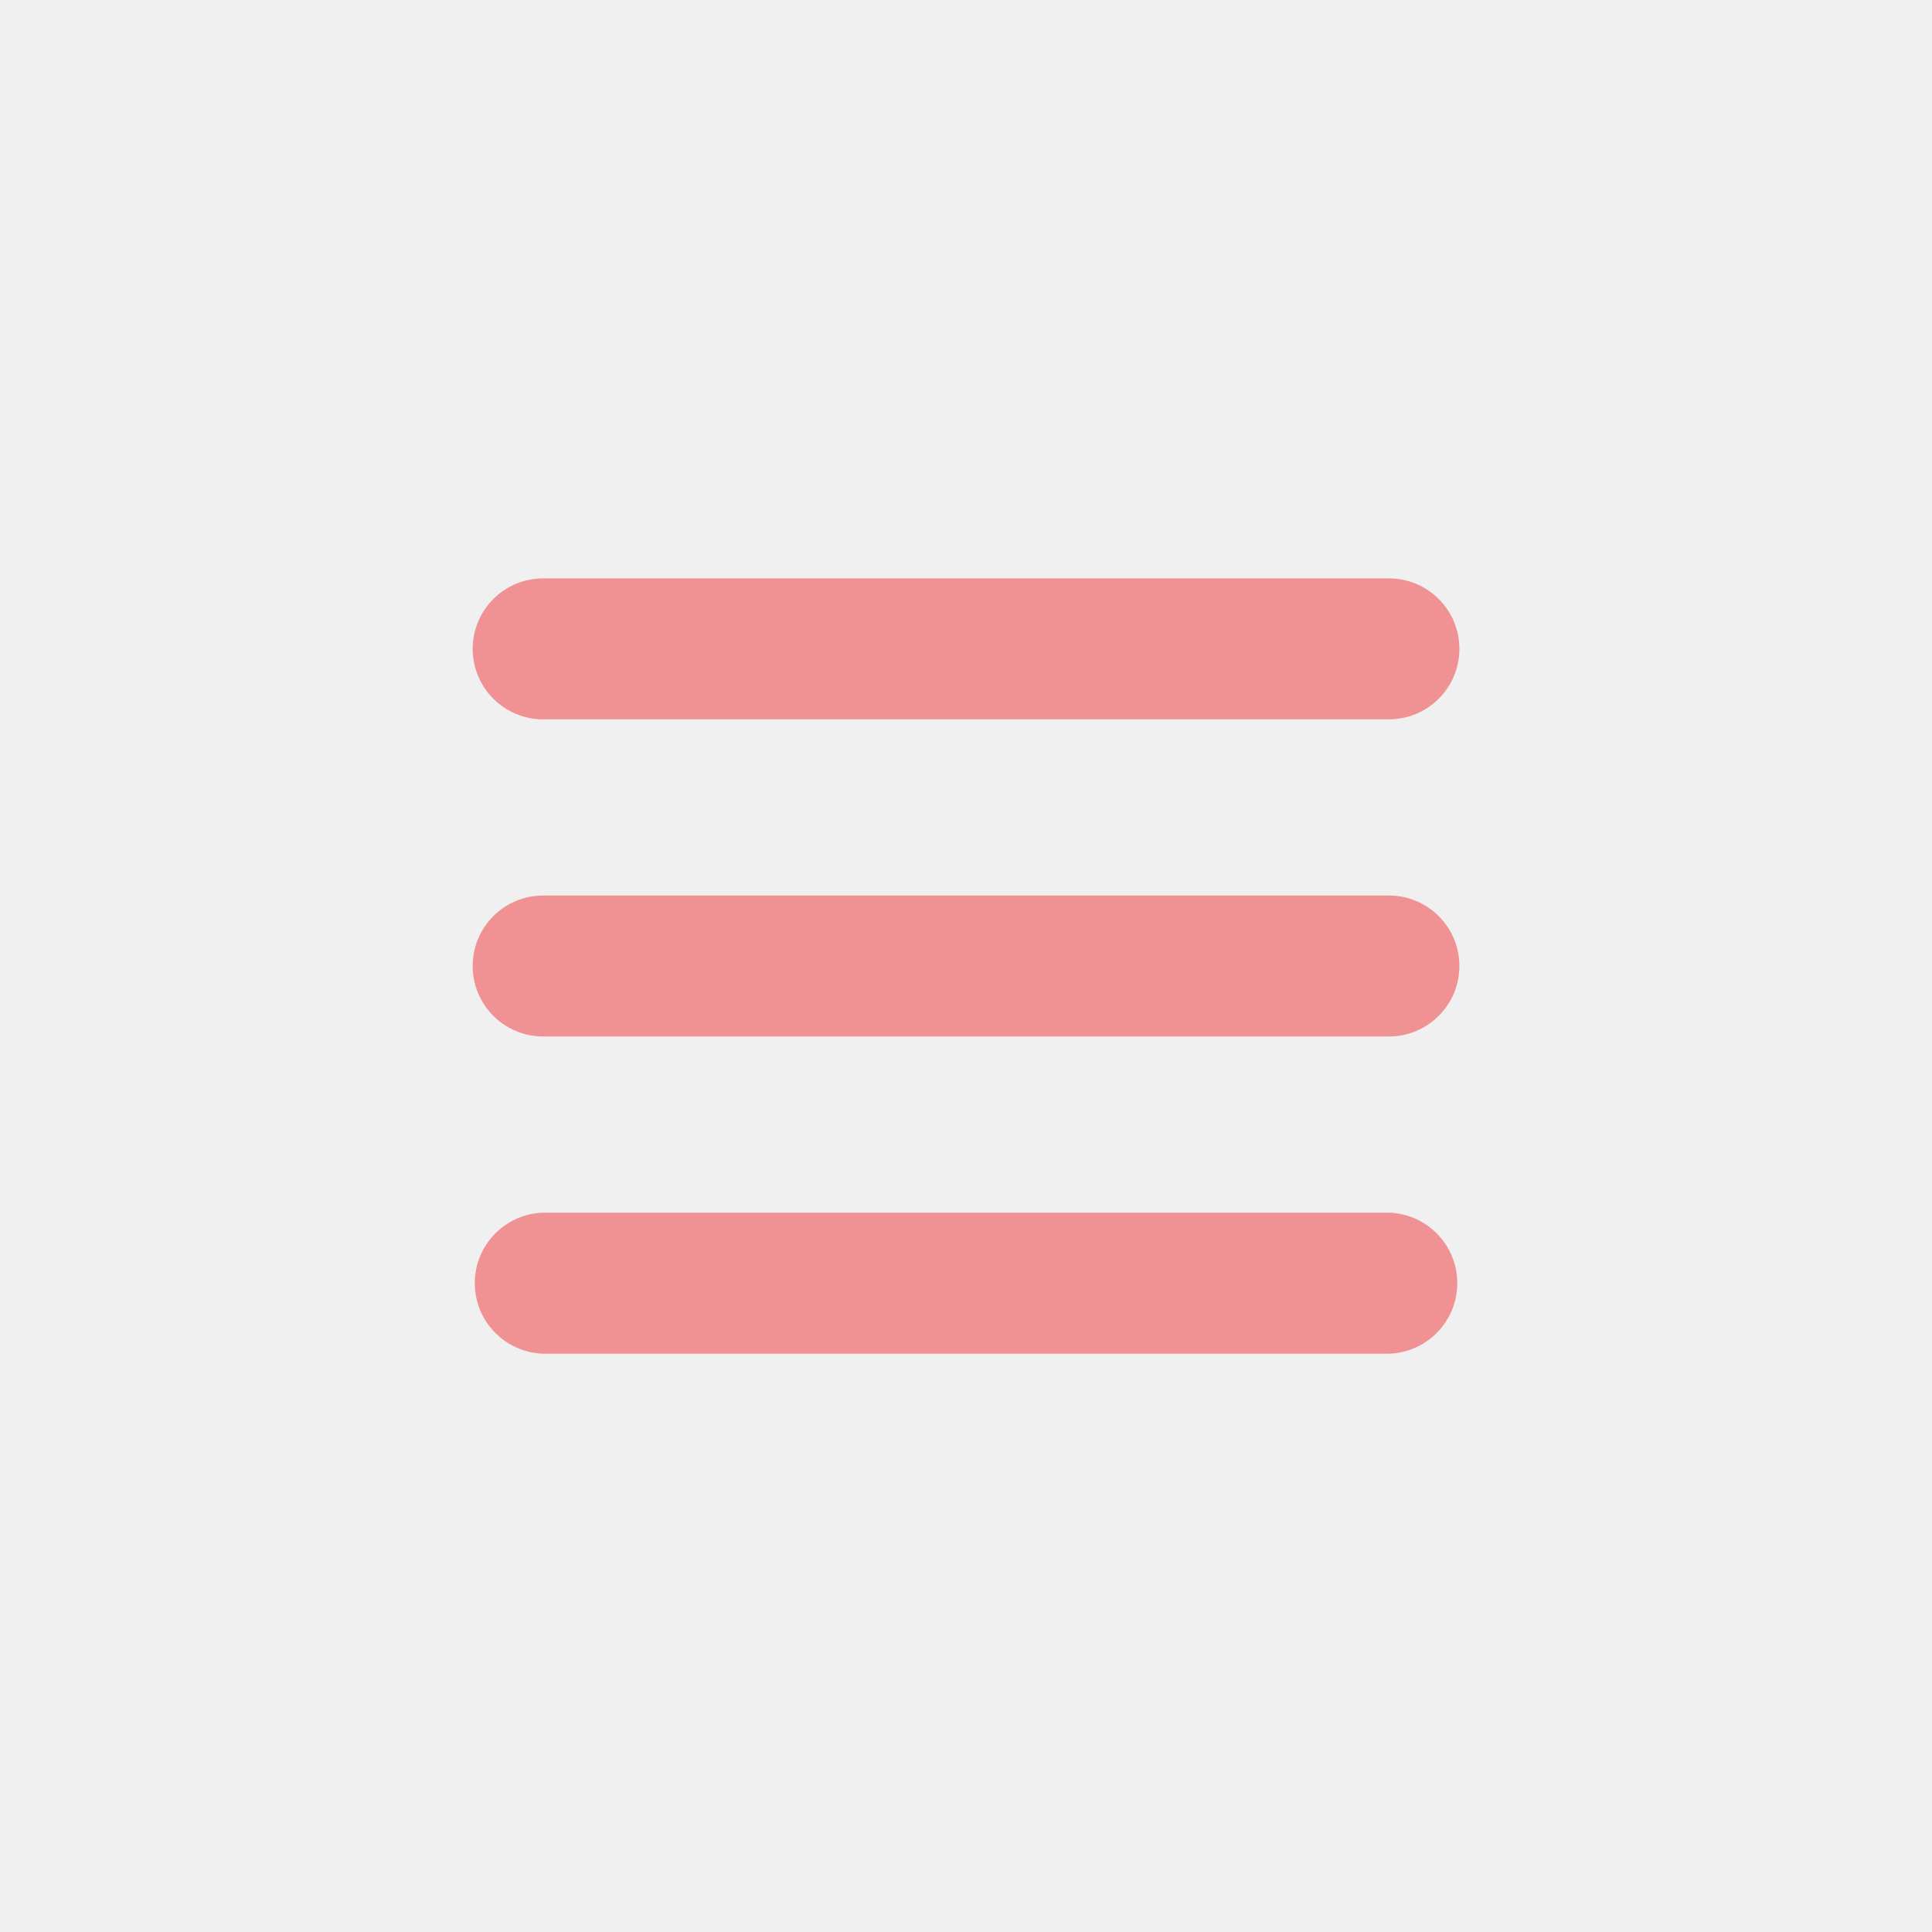
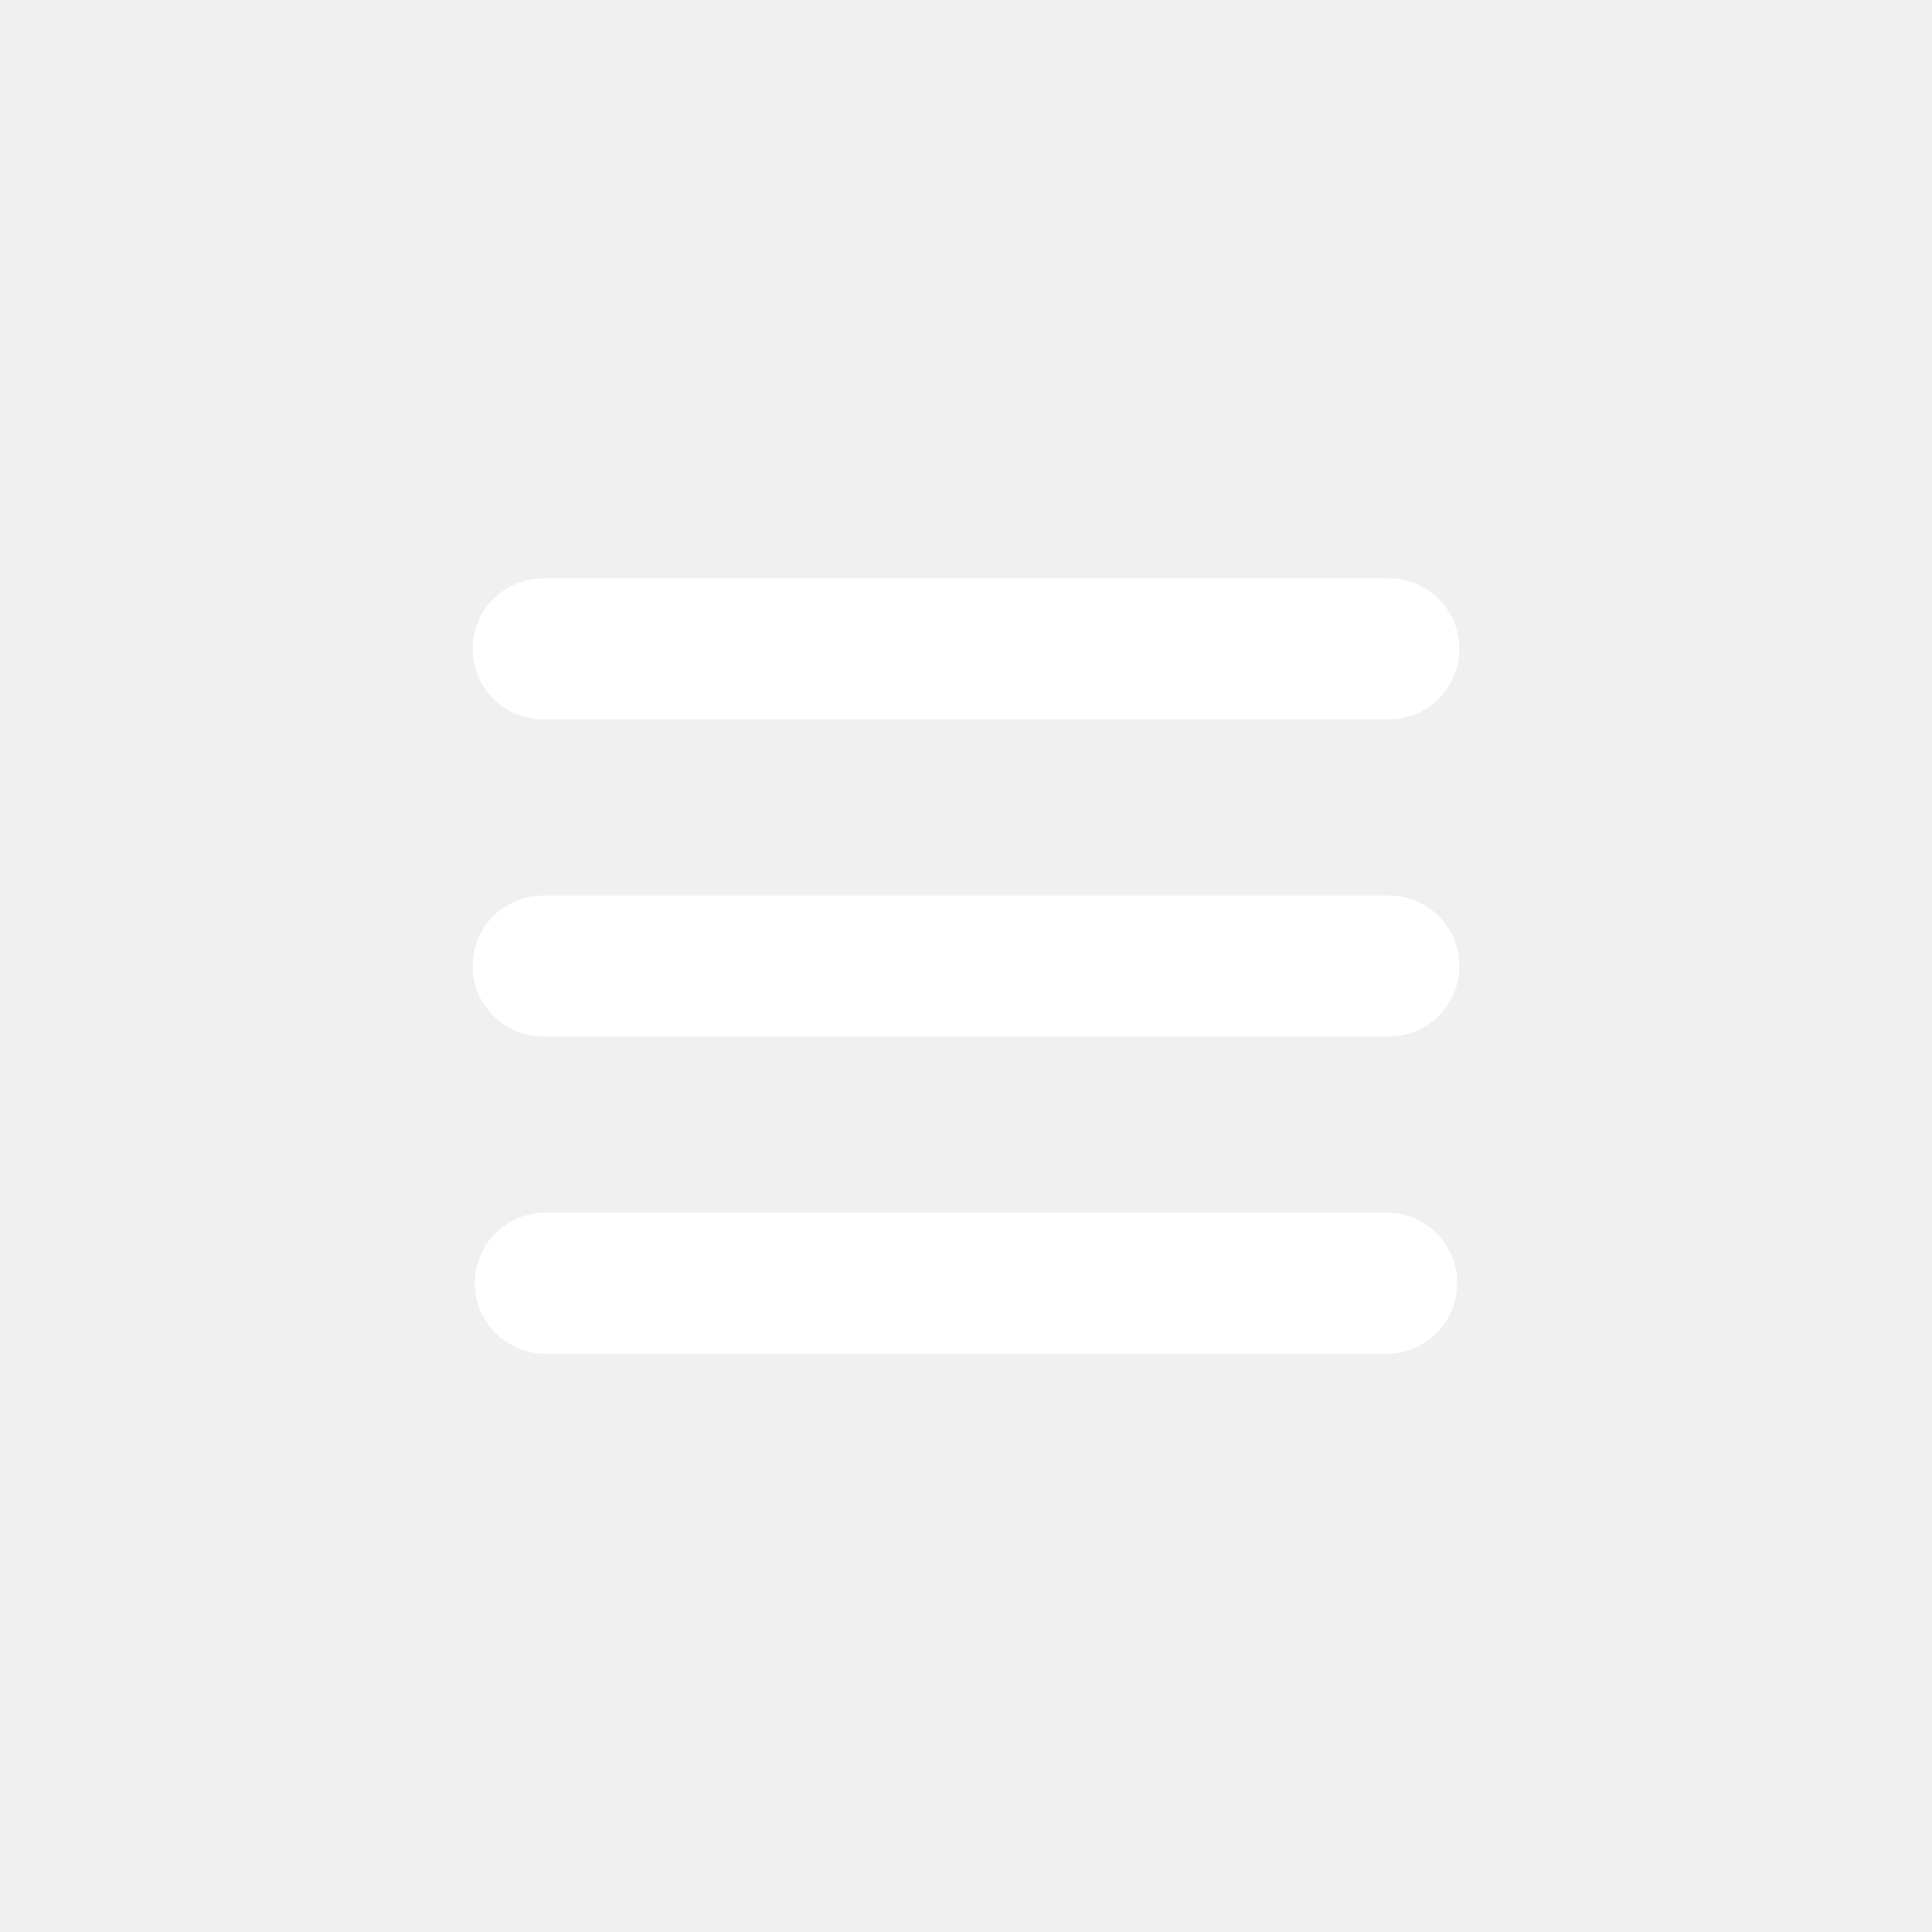
<svg xmlns="http://www.w3.org/2000/svg" viewBox="0 0 283.46 283.46">
  <defs>
-     <style>.cls-1{fill:#e78d8e;}.cls-2{fill:#f09293;}.cls-3{fill:none;}</style>
+     <style>.cls-1{fill:#fff;}.cls-2{fill:none;}</style>
  </defs>
  <g id="圖層_2" data-name="圖層 2">
    <g id="圖層_1-2" data-name="圖層 1">
      <line class="cls-1" x1="79.69" y1="95.2" x2="203.78" y2="95.2" />
-       <path class="cls-2" d="M203.78,105.54H79.69a10.34,10.34,0,0,1,0-20.68H203.78a10.34,10.34,0,0,1,0,20.68Z" />
+       <path class="cls-1" d="M203.78,105.54H79.69a10.34,10.34,0,0,1,0-20.68H203.78a10.34,10.34,0,0,1,0,20.68Z" />
      <line class="cls-1" x1="203.78" y1="141.73" x2="79.69" y2="141.73" />
-       <path class="cls-2" d="M203.78,152.07H79.69a10.34,10.34,0,1,1,0-20.68H203.78a10.34,10.34,0,0,1,0,20.68Z" />
+       <path class="cls-1" d="M203.78,152.07H79.69a10.34,10.34,0,1,1,0-20.68H203.78a10.34,10.34,0,0,1,0,20.68Z" />
      <line class="cls-1" x1="203.78" y1="188.26" x2="79.69" y2="188.26" />
-       <path class="cls-2" d="M203.78,198.61H79.69a10.35,10.35,0,0,1,0-20.69H203.78a10.35,10.35,0,0,1,0,20.69Z" />
-       <rect class="cls-3" width="283.46" height="283.46" />
+       <path class="cls-1" d="M203.78,198.61H79.69a10.35,10.35,0,0,1,0-20.69H203.78a10.35,10.35,0,0,1,0,20.69Z" />
+       <rect class="cls-2" width="283.46" height="283.46" />
    </g>
  </g>
</svg>
